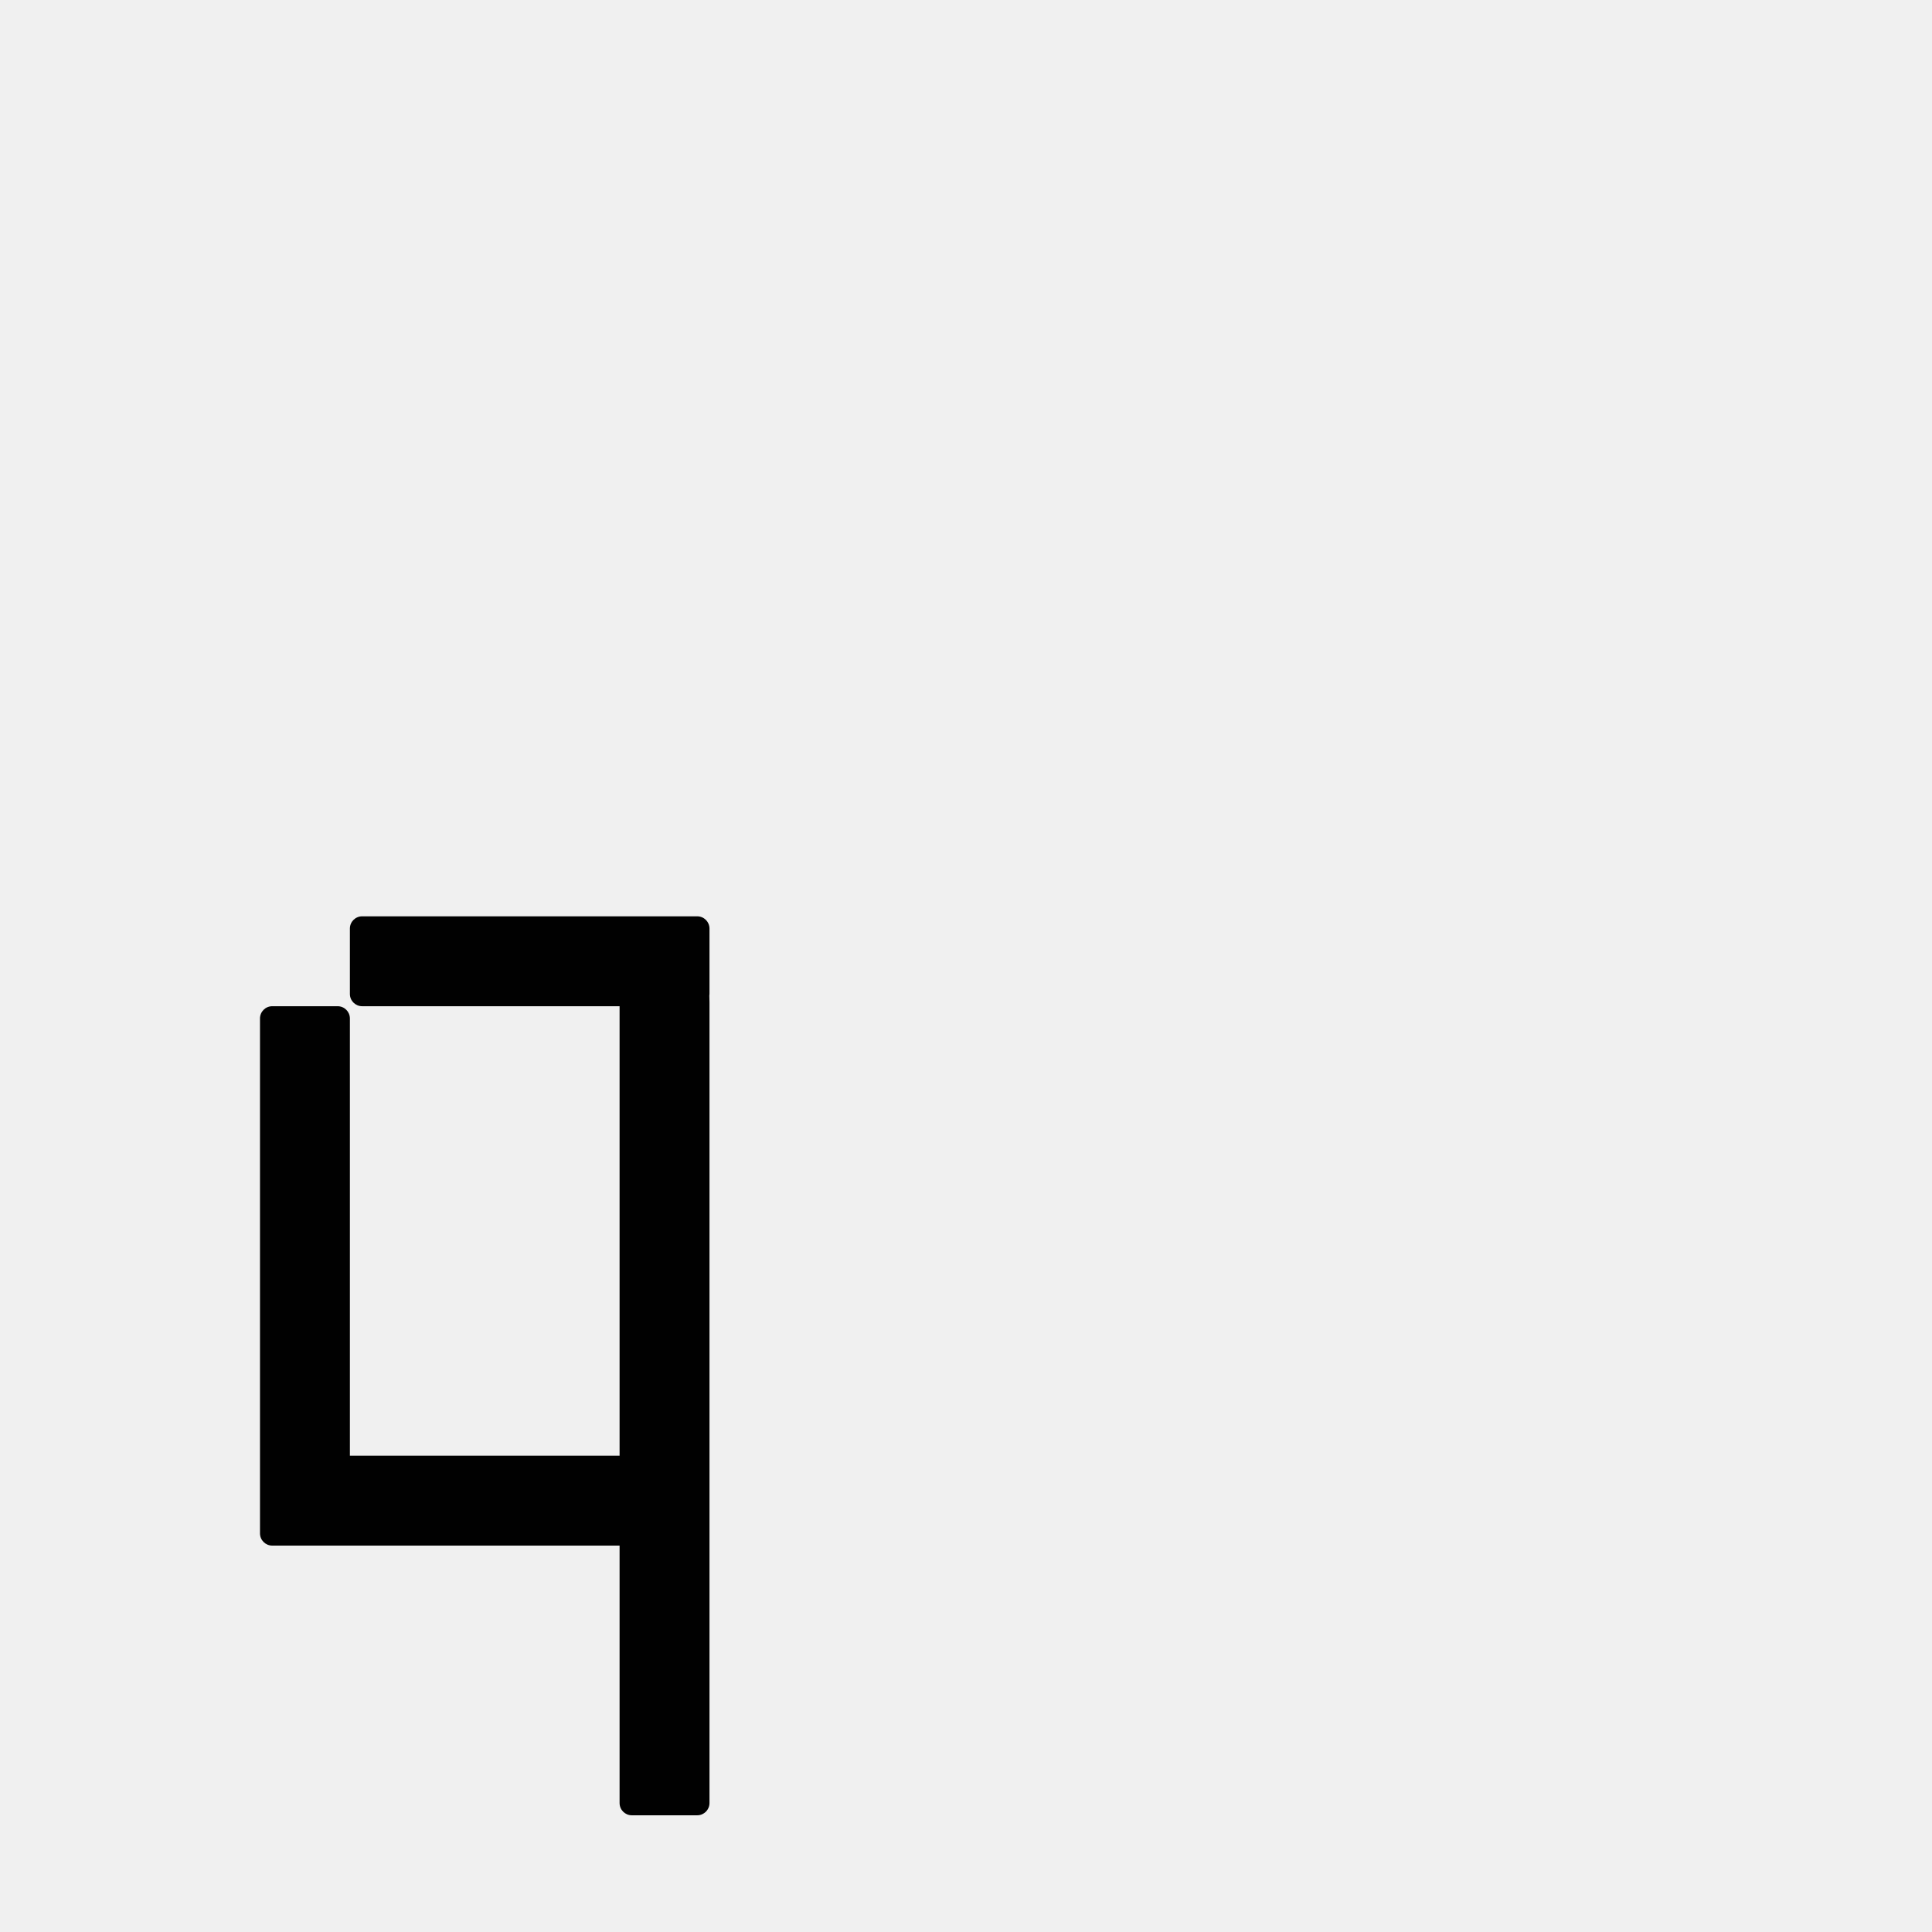
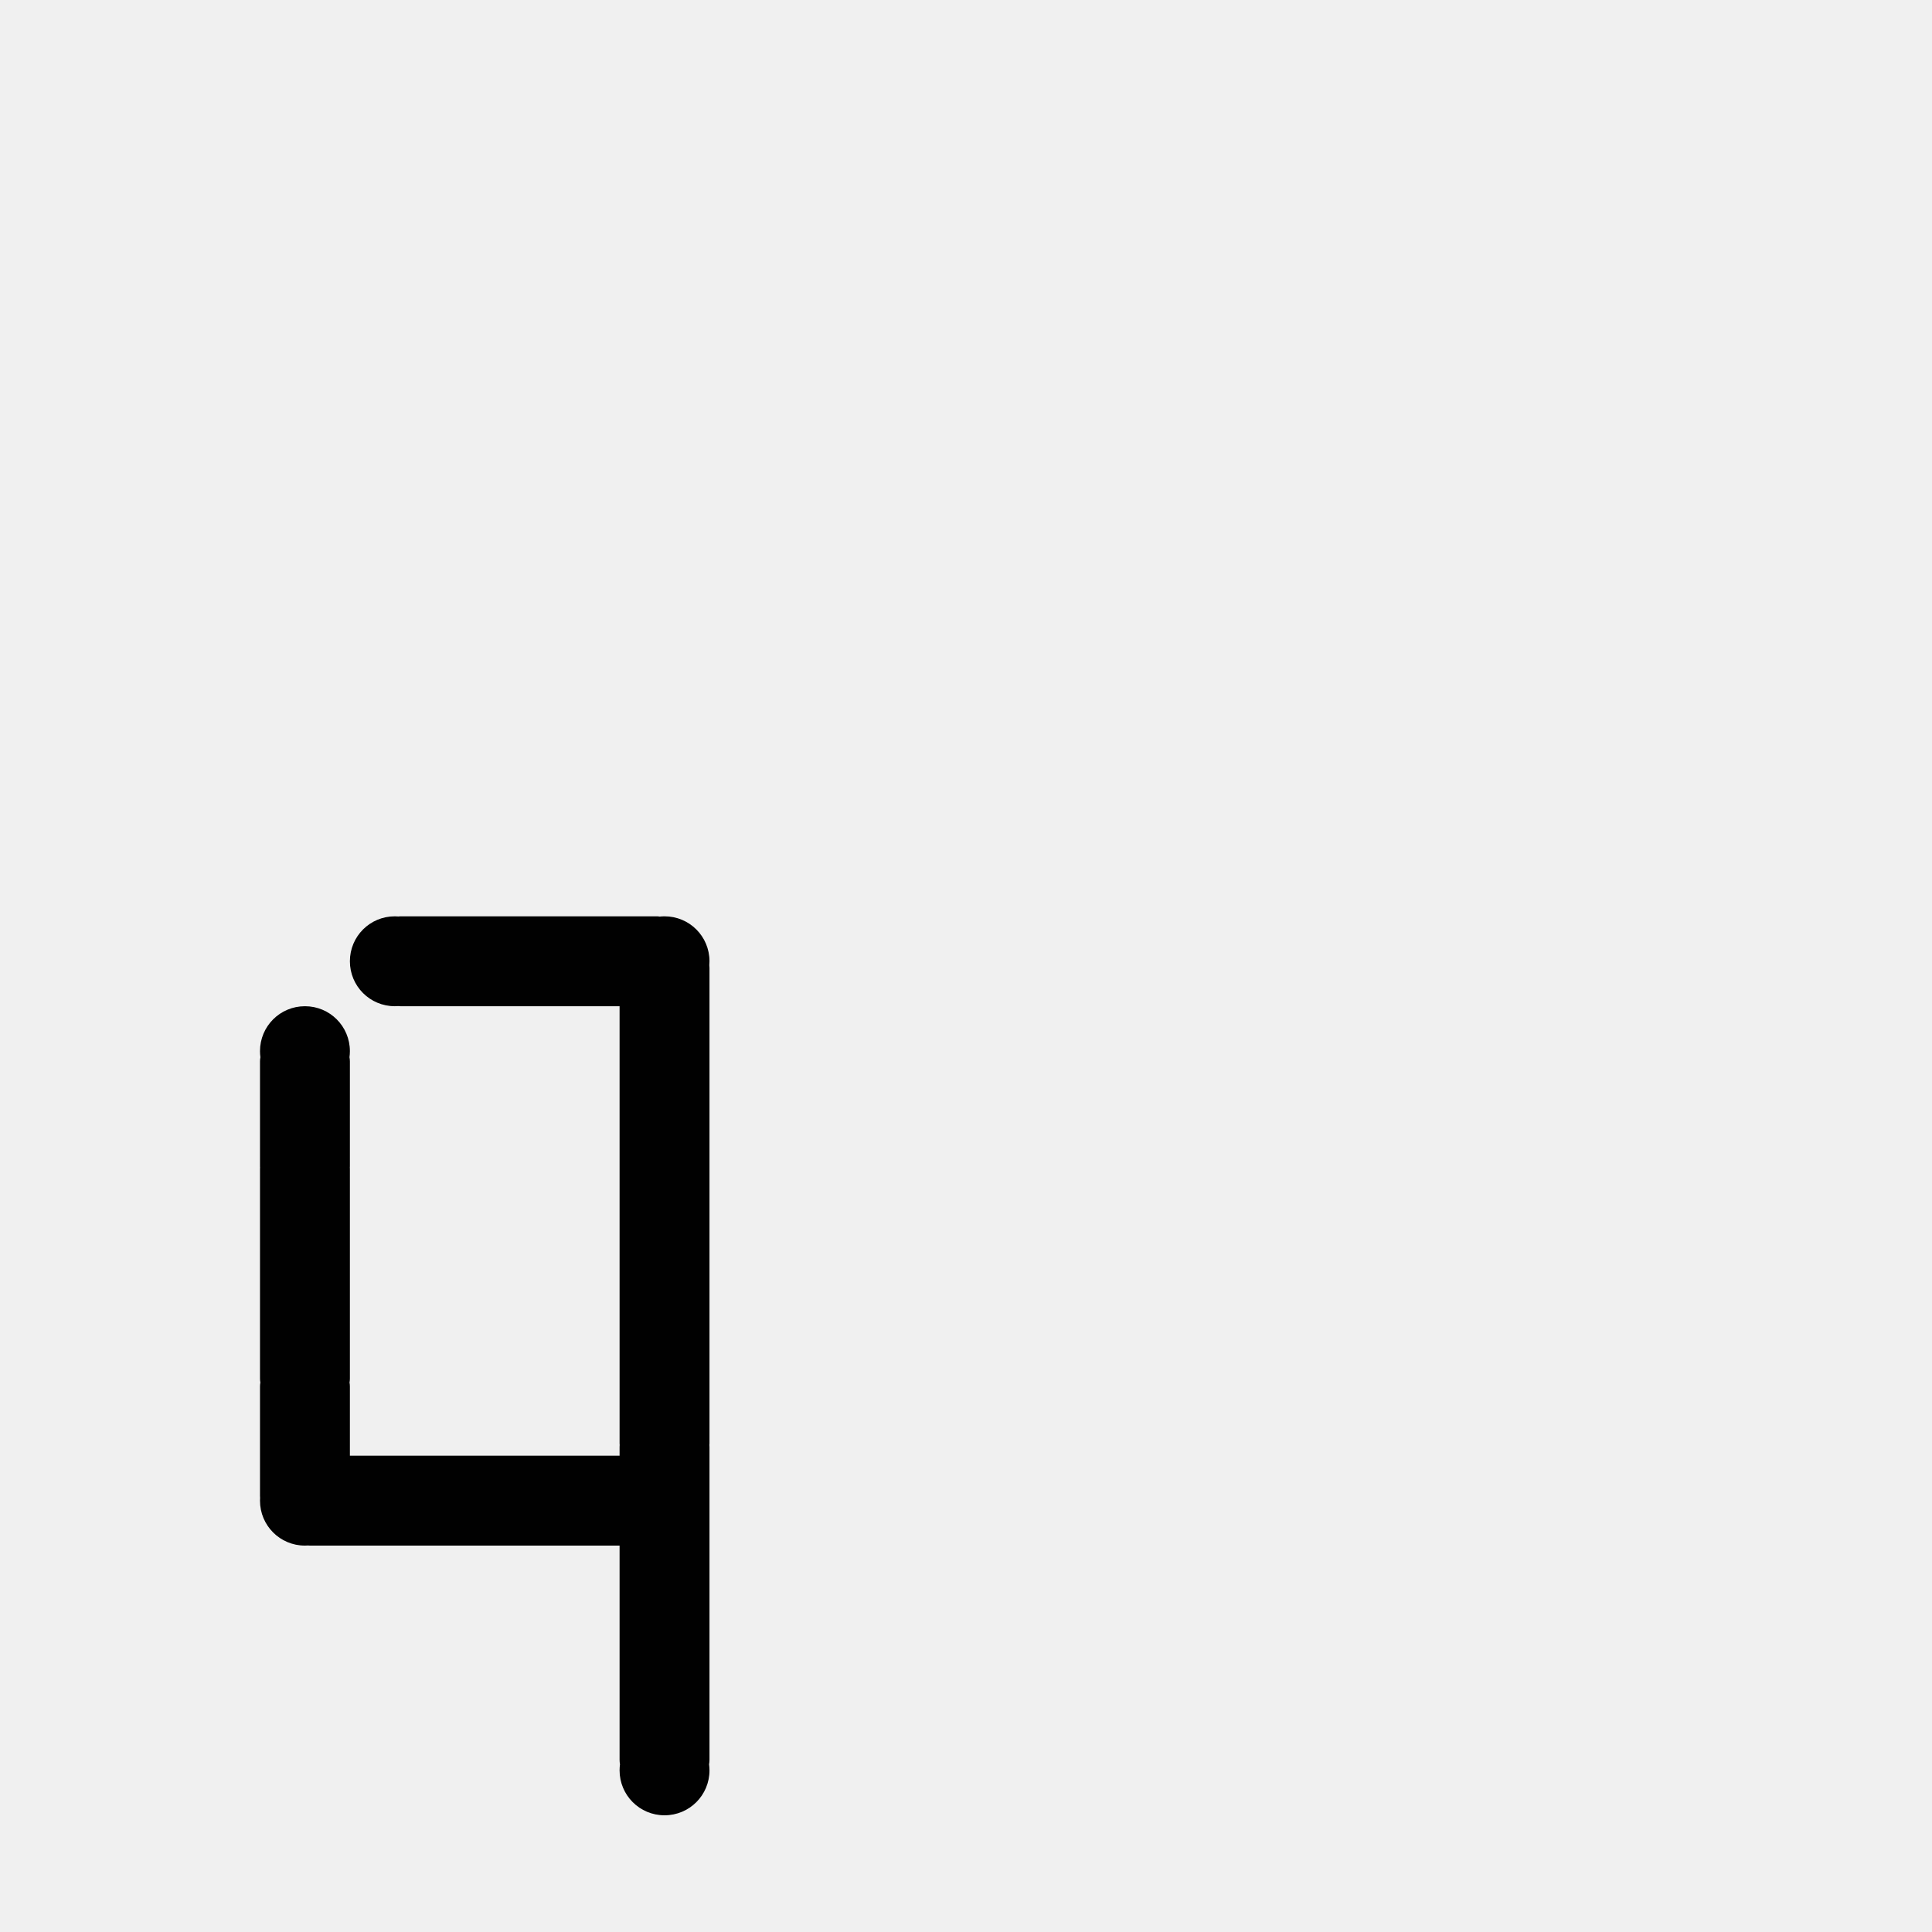
<svg xmlns="http://www.w3.org/2000/svg" width="1000" height="1000" viewBox="0 0 264.583 264.583" version="1.1" id="svg8">
  <defs id="defs2" />
  <g id="layer1" transform="translate(0,-32.41665)">
-     <path style="fill:#010101;fill-opacity:1;fill-rule:nonzero;stroke:#ffffff;stroke-width:0;stroke-miterlimit:4;stroke-dasharray:none;stroke-opacity:1;paint-order:normal" d="M 187.453 474.285 C 183.935 474.285 181.104 477.117 181.104 480.635 L 181.104 514.467 C 181.104 517.984 183.935 520.816 187.453 520.816 L 221.285 520.816 L 320.695 520.816 L 320.695 573.697 L 320.695 607.527 L 320.695 713.289 L 320.695 738.686 L 320.695 753.469 L 181.104 753.469 L 181.104 747.119 L 181.104 713.289 L 181.104 700.59 L 181.104 666.758 L 181.104 607.527 L 181.104 573.697 L 181.104 558.914 L 181.104 527.166 C 181.104 523.648 178.272 520.816 174.754 520.816 L 140.922 520.816 C 137.404 520.816 134.572 523.648 134.572 527.166 L 134.572 560.998 L 134.572 573.697 L 134.572 607.527 L 134.572 666.758 L 134.572 700.59 L 134.572 713.289 L 134.572 747.119 L 134.572 761.902 L 134.572 793.65 C 134.572 797.168 137.404 800 140.922 800 L 174.754 800 L 320.695 800 L 320.695 852.881 L 320.695 886.711 L 320.695 907.844 L 320.695 933.242 C 320.695 936.76 323.527 939.592 327.045 939.592 L 360.877 939.592 C 364.395 939.592 367.227 936.76 367.227 933.242 L 367.227 899.41 L 367.227 886.711 L 367.227 852.881 L 367.227 793.65 L 367.227 759.818 L 367.227 747.119 L 367.227 738.686 L 367.227 713.289 L 367.227 607.527 L 367.227 573.697 L 367.227 518.732 C 367.227 517.603 367.197 516.488 367.154 515.381 C 367.197 515.082 367.227 514.778 367.227 514.467 L 367.227 480.635 C 367.227 477.117 364.395 474.285 360.877 474.285 L 221.285 474.285 L 187.453 474.285 z " transform="matrix(0.2645833,0,0,0.2645833,0,32.41665)" id="rect1193" />
+     <path style="fill:#010101;fill-opacity:1;fill-rule:nonzero;stroke:#ffffff;stroke-width:0;stroke-miterlimit:4;stroke-dasharray:none;stroke-opacity:1;paint-order:normal" d="M 204.369 474.285 C 191.48 474.285 181.104 484.662 181.104 497.551 C 181.104 510.44 191.48 520.816 204.369 520.816 C 204.998 520.816 205.619 520.785 206.234 520.736 C 206.549 520.784 206.869 520.816 207.197 520.816 L 267.814 520.816 L 320.695 520.816 L 320.695 556.855 L 320.695 613.516 L 320.695 666.264 L 320.695 715.65 L 320.695 747.119 C 320.695 747.382 320.717 747.64 320.748 747.895 C 320.716 748.23 320.695 748.568 320.695 748.912 L 320.695 753.469 L 287.459 753.469 L 221.285 753.469 L 181.104 753.469 L 181.104 717.576 C 181.104 716.897 181.034 716.237 180.914 715.594 C 181.033 714.937 181.104 714.264 181.104 713.572 L 181.104 653.773 L 181.104 604.906 C 181.104 604.699 181.082 604.498 181.072 604.293 C 181.084 604.089 181.104 603.885 181.104 603.678 L 181.104 549.332 C 181.104 548.612 181.027 547.911 180.887 547.234 C 181.025 546.203 181.104 545.152 181.104 544.082 C 181.104 531.193 170.727 520.816 157.838 520.816 C 144.949 520.816 134.572 531.193 134.572 544.082 C 134.572 545.152 134.651 546.202 134.789 547.232 C 134.648 547.91 134.572 548.612 134.572 549.332 L 134.572 603.678 C 134.572 603.885 134.591 604.089 134.604 604.293 C 134.593 604.498 134.572 604.699 134.572 604.906 L 134.572 669.379 L 134.572 713.572 C 134.572 714.264 134.645 714.937 134.764 715.594 C 134.643 716.237 134.572 716.897 134.572 717.576 L 134.572 774.26 C 134.572 774.602 134.592 774.939 134.623 775.273 C 134.593 775.757 134.572 776.243 134.572 776.734 C 134.572 789.623 144.949 800 157.838 800 C 158.387 800 158.929 799.975 159.469 799.938 C 159.744 799.974 160.025 800 160.311 800 L 221.285 800 L 287.459 800 L 320.695 800 L 320.695 804.557 L 320.695 858.098 L 320.695 910.912 C 320.695 911.699 320.776 912.464 320.906 913.213 C 320.771 914.232 320.695 915.269 320.695 916.326 C 320.695 929.215 331.072 939.592 343.961 939.592 C 356.85 939.592 367.227 929.215 367.227 916.326 C 367.227 915.271 367.149 914.234 367.014 913.217 C 367.145 912.467 367.227 911.701 367.227 910.912 L 367.227 840.467 L 367.227 788.432 L 367.227 748.912 C 367.227 748.568 367.206 748.23 367.174 747.895 C 367.205 747.64 367.227 747.382 367.227 747.119 L 367.227 713.289 L 367.227 651.697 L 367.227 608.021 L 367.227 535.465 L 367.227 500.951 C 367.227 500.493 367.187 500.046 367.131 499.604 C 367.19 498.927 367.227 498.243 367.227 497.551 C 367.227 484.662 356.85 474.285 343.961 474.285 C 343.095 474.285 342.241 474.336 341.4 474.428 C 340.969 474.336 340.521 474.285 340.061 474.285 L 267.814 474.285 L 207.197 474.285 C 206.867 474.285 206.547 474.319 206.23 474.367 C 205.616 474.319 204.997 474.285 204.369 474.285 z " transform="matrix(0.2645833,0,0,0.2645833,0,32.41665)" id="rect1199" />
  </g>
</svg>
